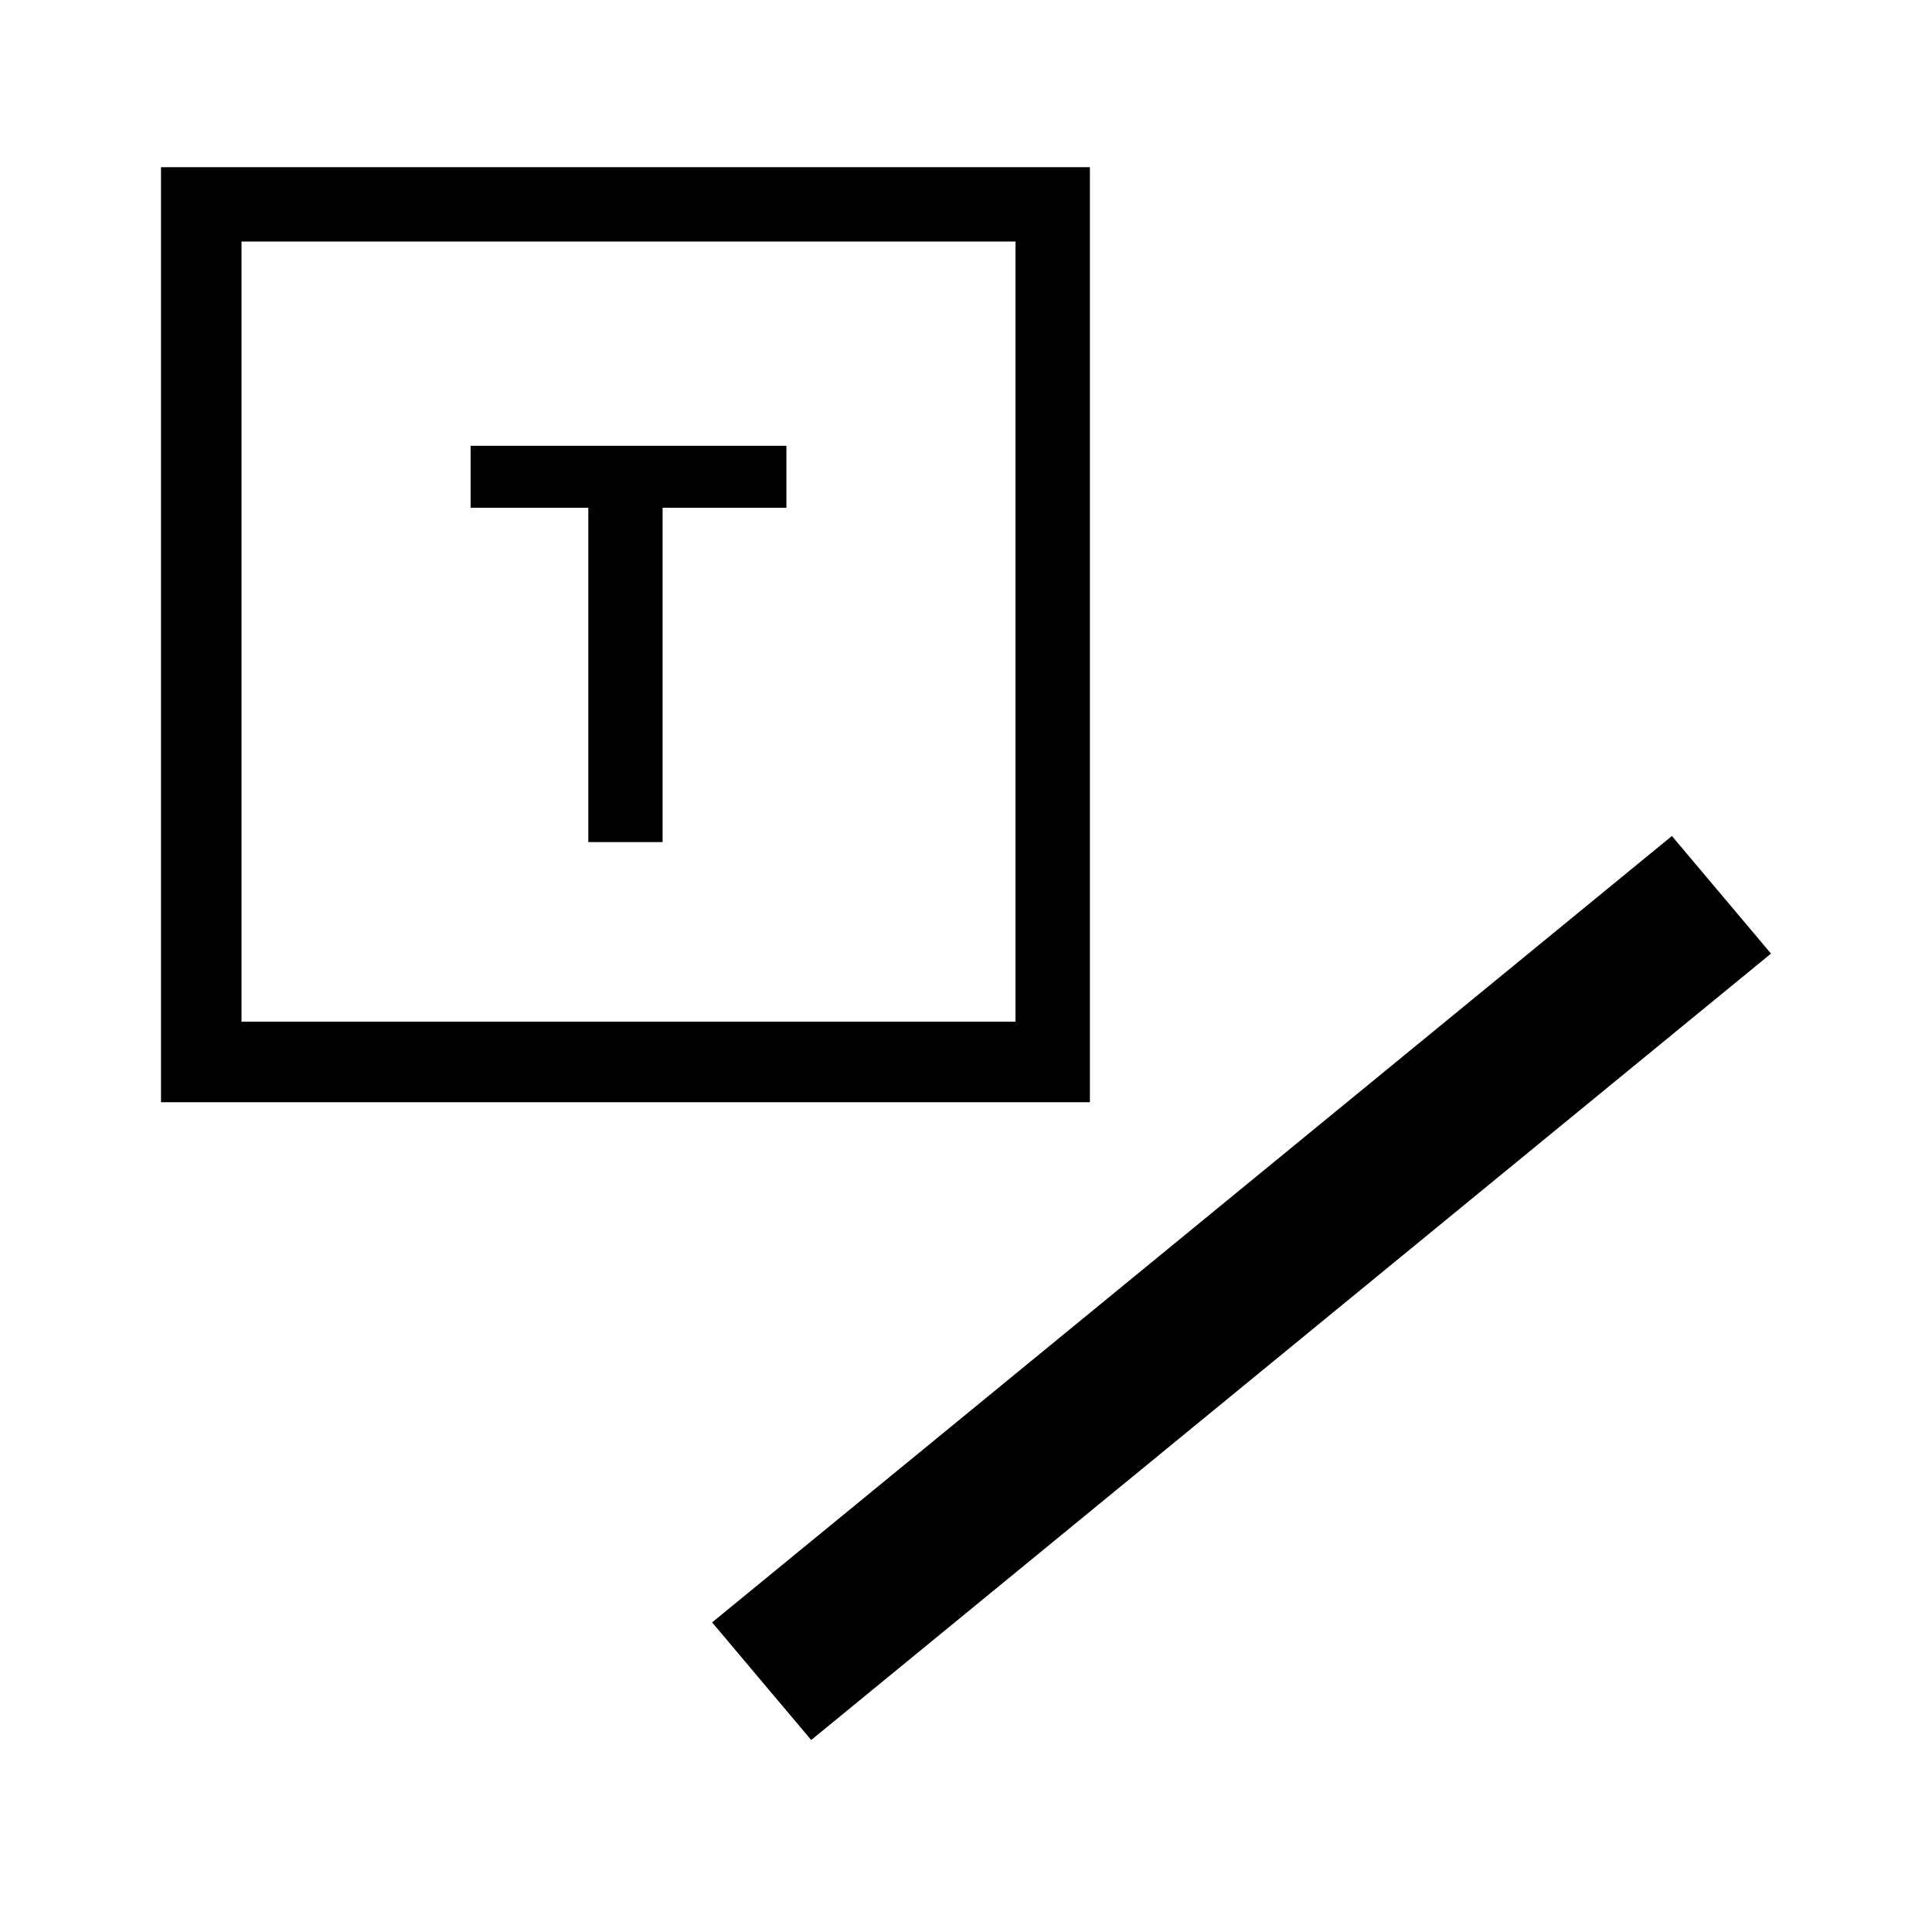
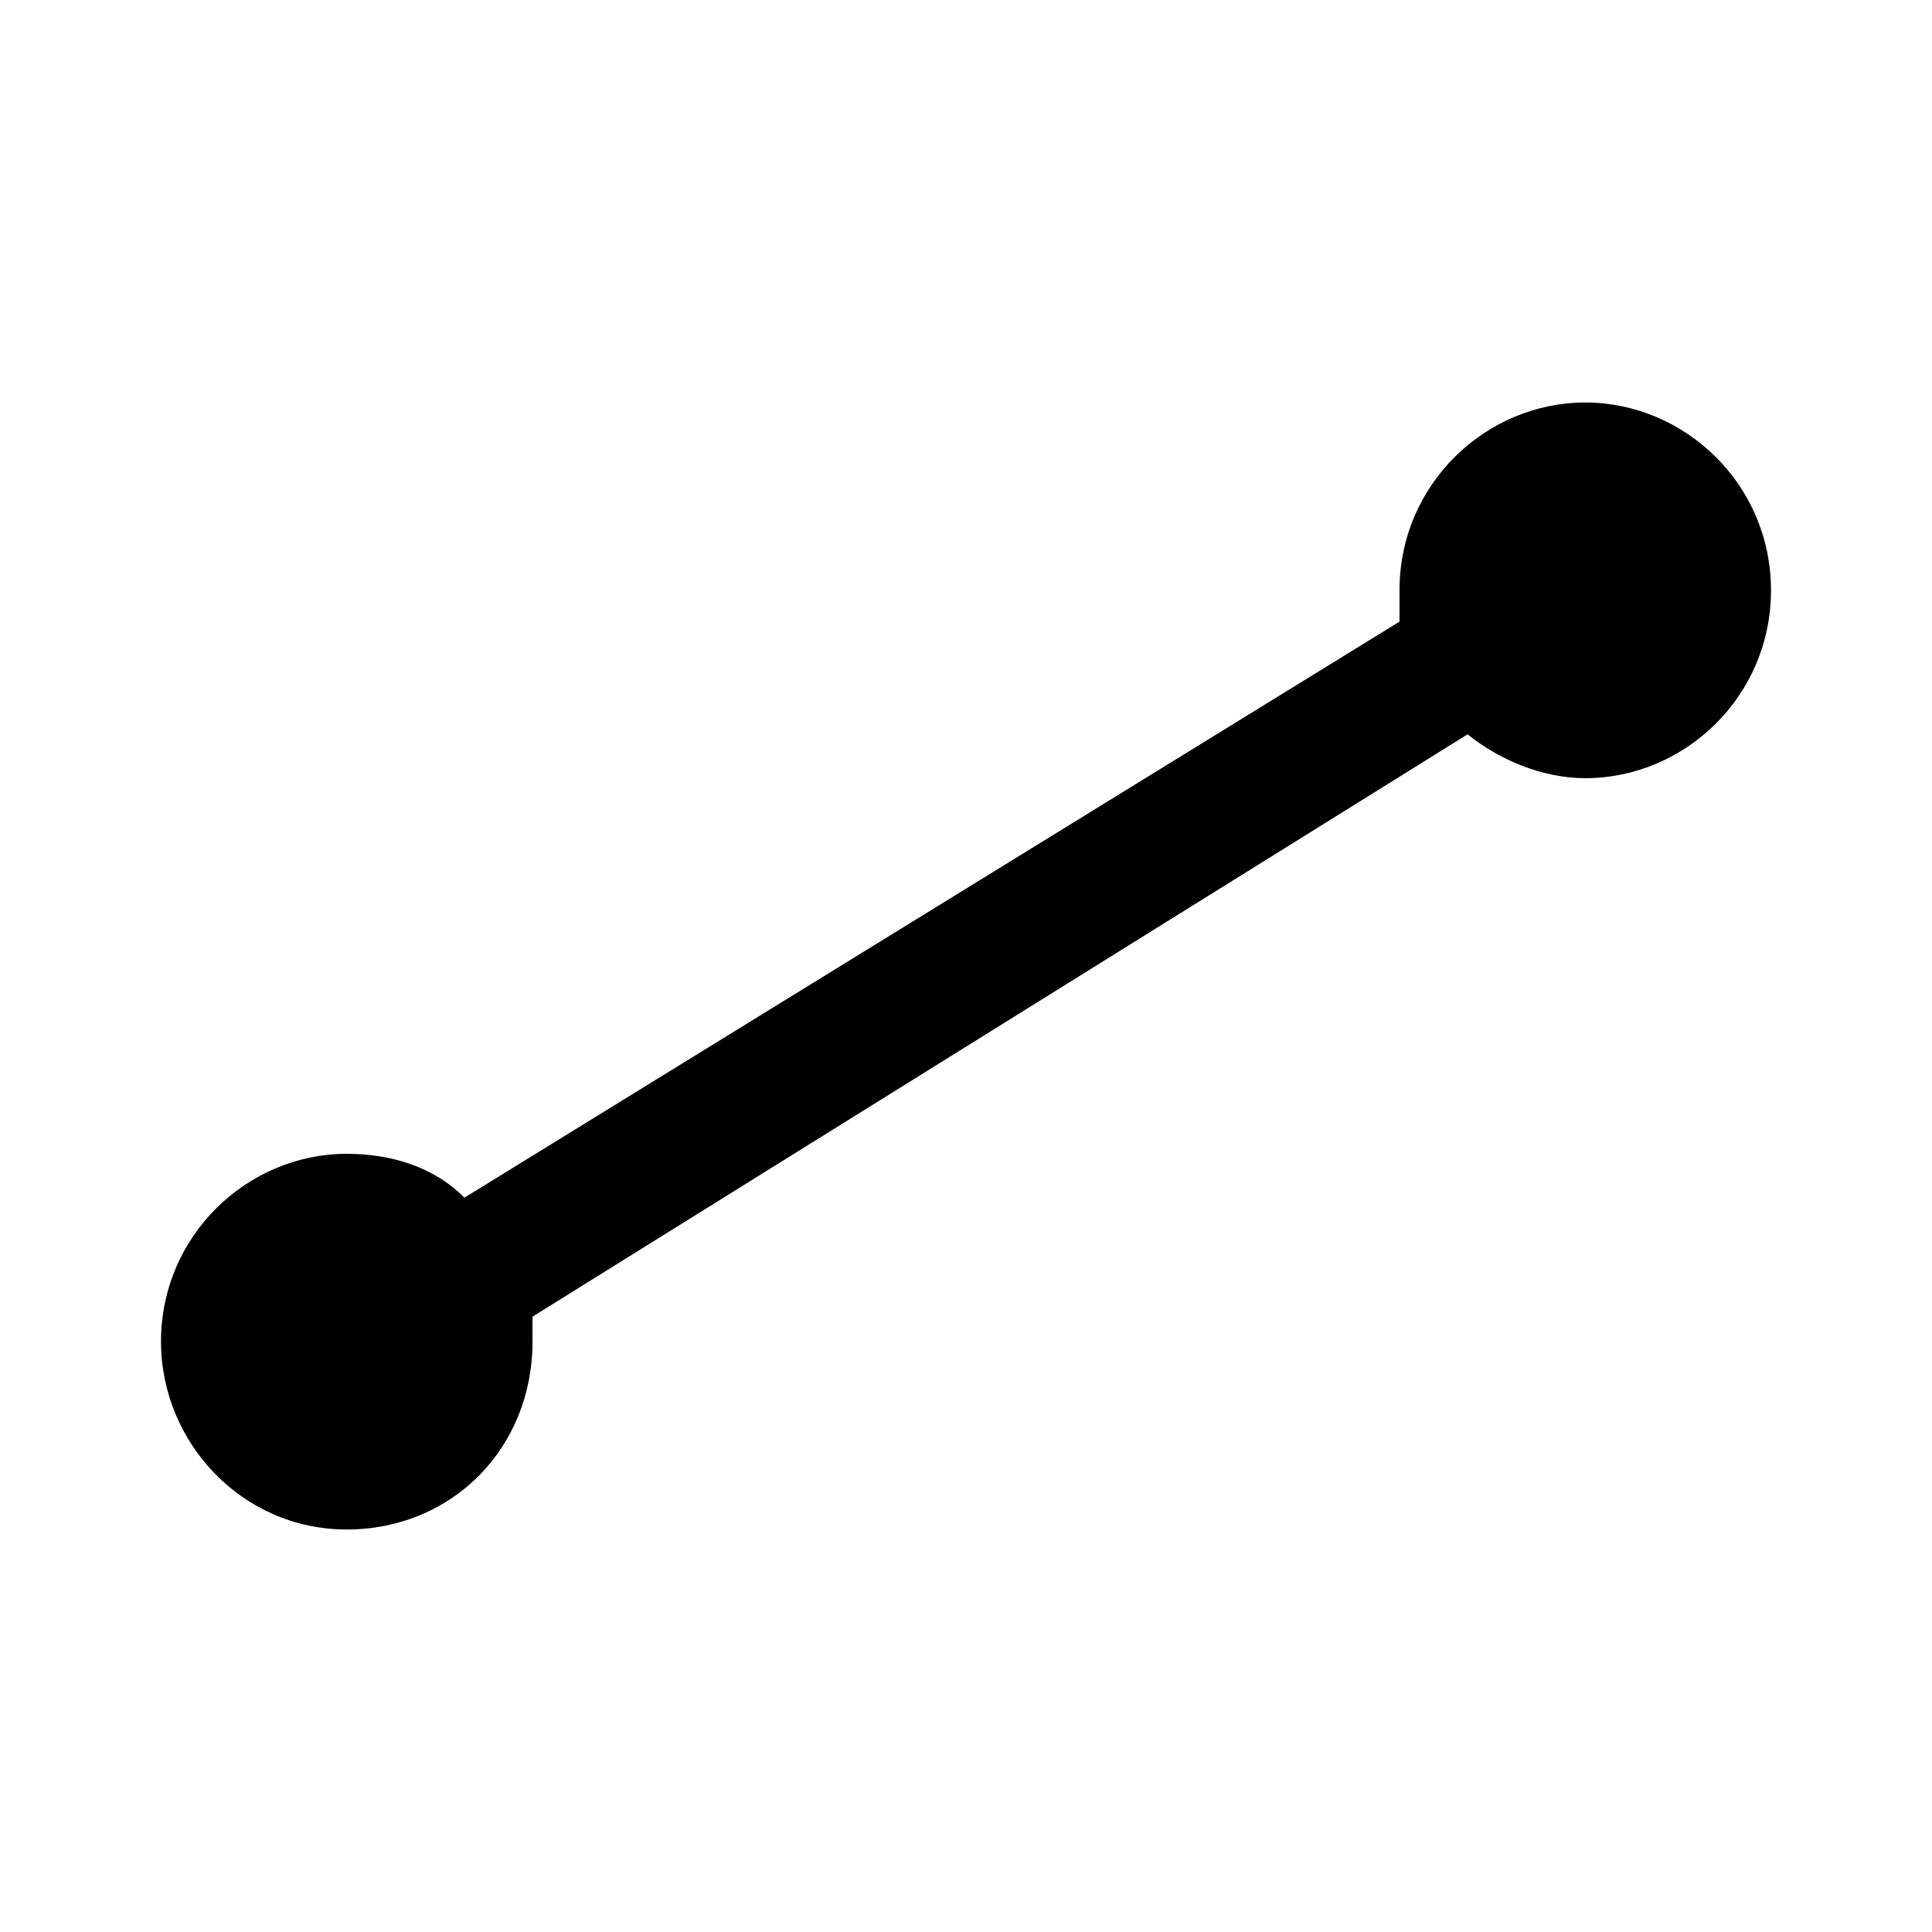
<svg xmlns="http://www.w3.org/2000/svg" id="vector" width="24" height="24" viewBox="0 0 24 24">
-   <path fill-rule="nonzero" d="M9.769,6.308L8.231,6.308L8.231,10.461L7.308,10.461L7.308,6.308L5.846,6.308L5.846,5.538L9.769,5.538L9.769,6.308L9.769,6.308ZM2,13.692L2,2.077L13.539,2.077L13.539,13.692L2,13.692ZM3,12.692L12.615,12.692L12.615,3L3,3L3,12.692ZM8.846,20.154L20.769,10.385L22,11.846L10.077,21.615L8.846,20.154Z" stroke-width="1" stroke="#00000000" id="path_1" />
+   <path d="M19.692,5C18.462,5 17.385,6.011 17.385,7.333L17.385,7.722L5.769,14.878C5.385,14.489 4.846,14.333 4.308,14.333C3.077,14.333 2,15.344 2,16.667C2,17.911 3,19 4.308,19C5.615,19 6.615,17.989 6.615,16.667L6.615,16.356L18.231,9.122C18.615,9.433 19.154,9.667 19.692,9.667C20.923,9.667 22,8.656 22,7.333C22,6.011 20.923,5 19.692,5L19.692,5Z" stroke-width="1" fill-rule="nonzero" stroke="#00000000" id="path_1" />
</svg>
